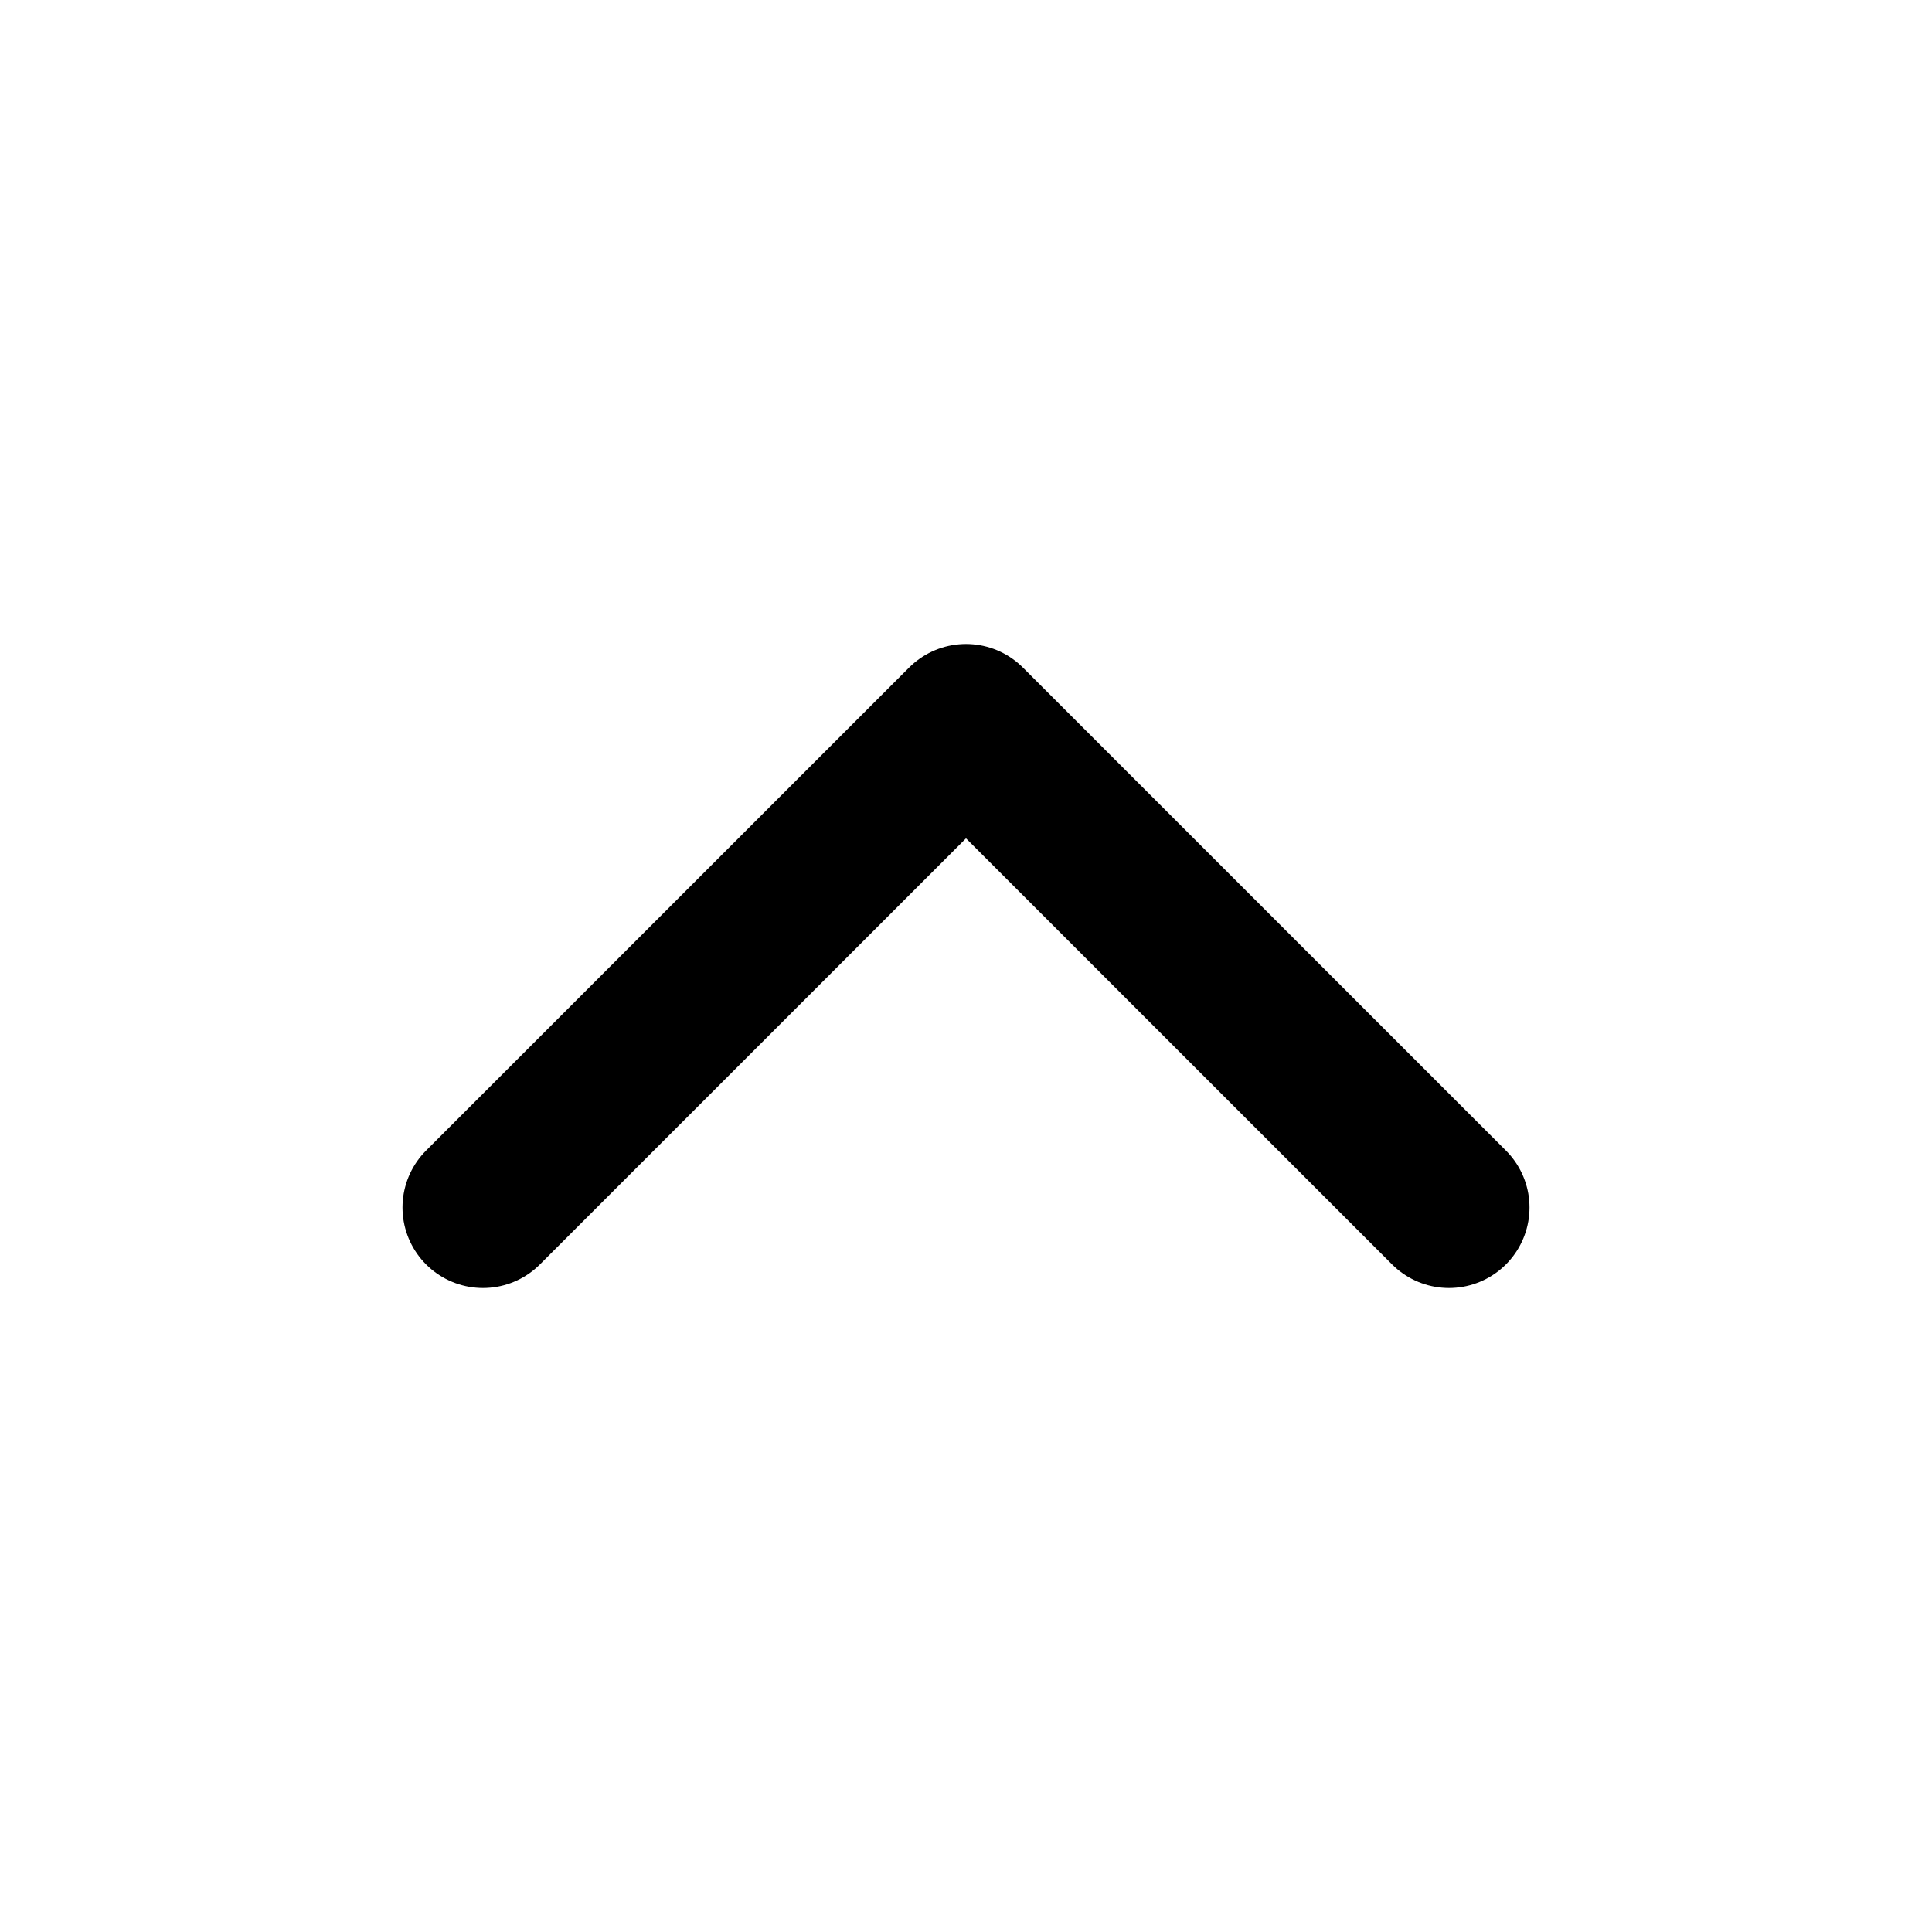
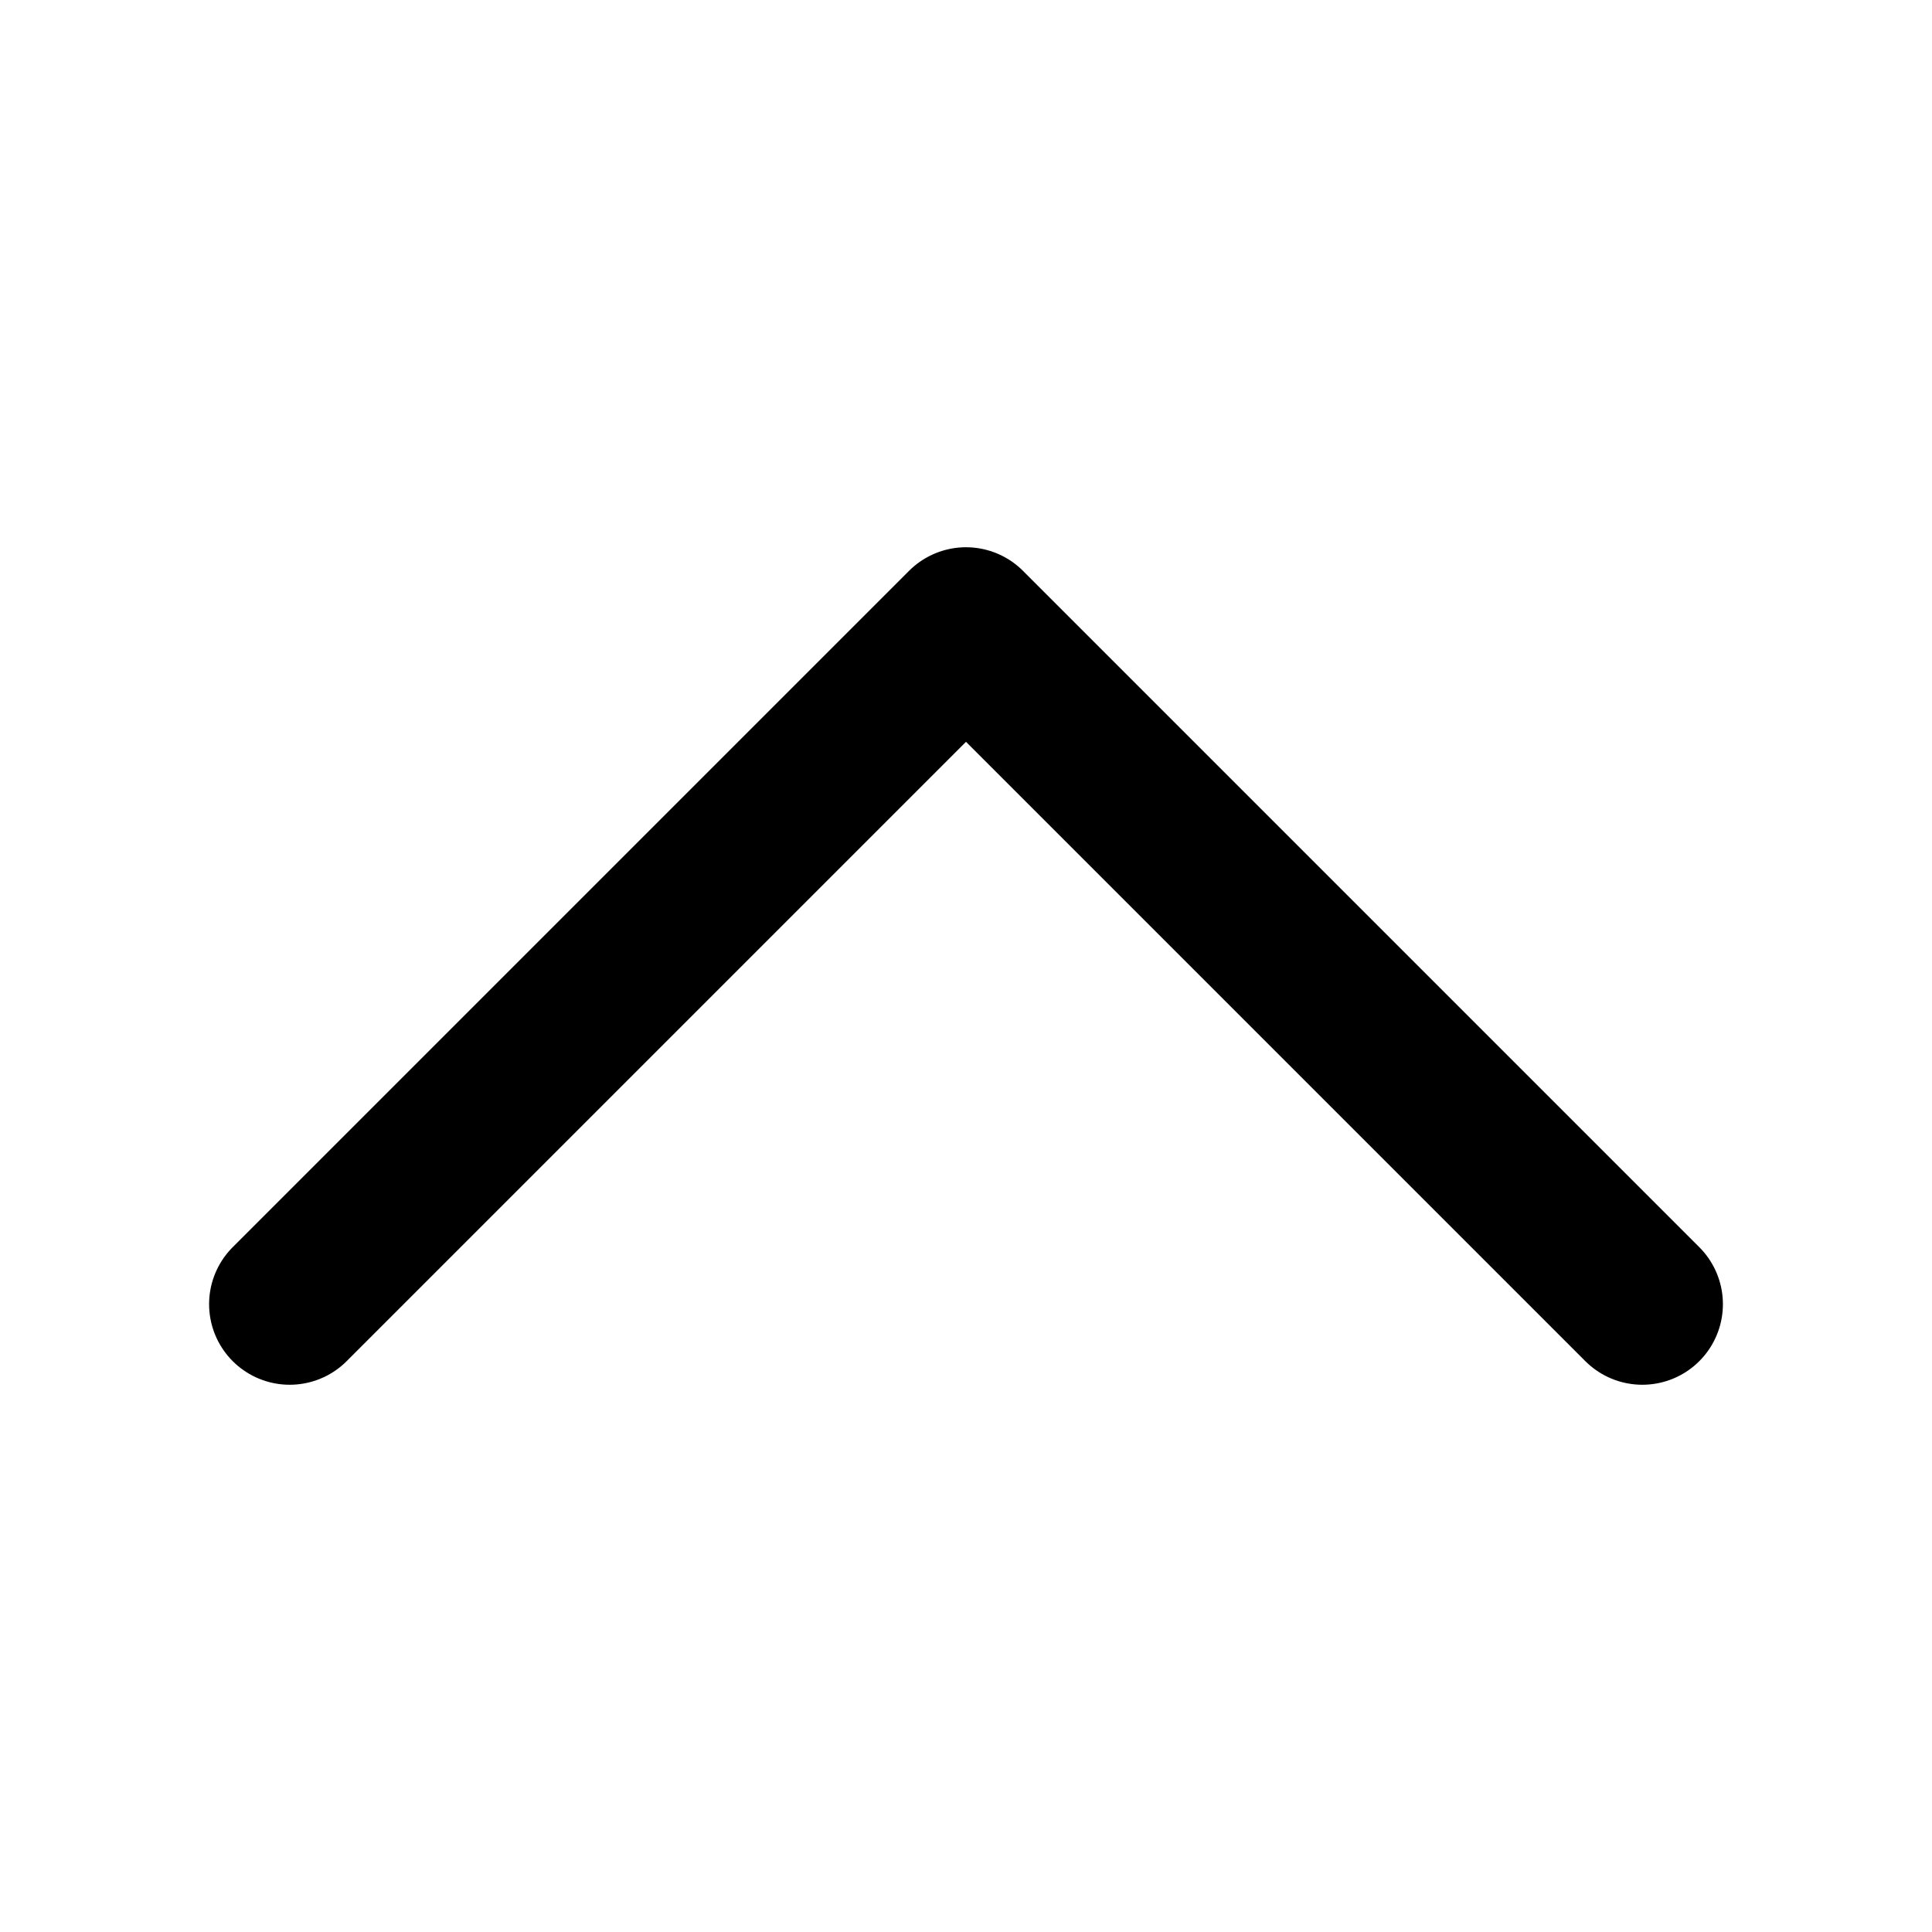
- <svg xmlns="http://www.w3.org/2000/svg" width="24" height="24" viewBox="0 0 24 24" fill="none" stroke="currentColor" stroke-width="2" stroke-linecap="round" stroke-linejoin="round">
+ <svg xmlns="http://www.w3.org/2000/svg" width="24" height="24" viewBox="3.43 3.43 17.14 17.14" fill="none" stroke="currentColor" stroke-width="1.43" stroke-linecap="round" stroke-linejoin="round">
  <path d="m18 15-6-6-6 6" />
</svg>
